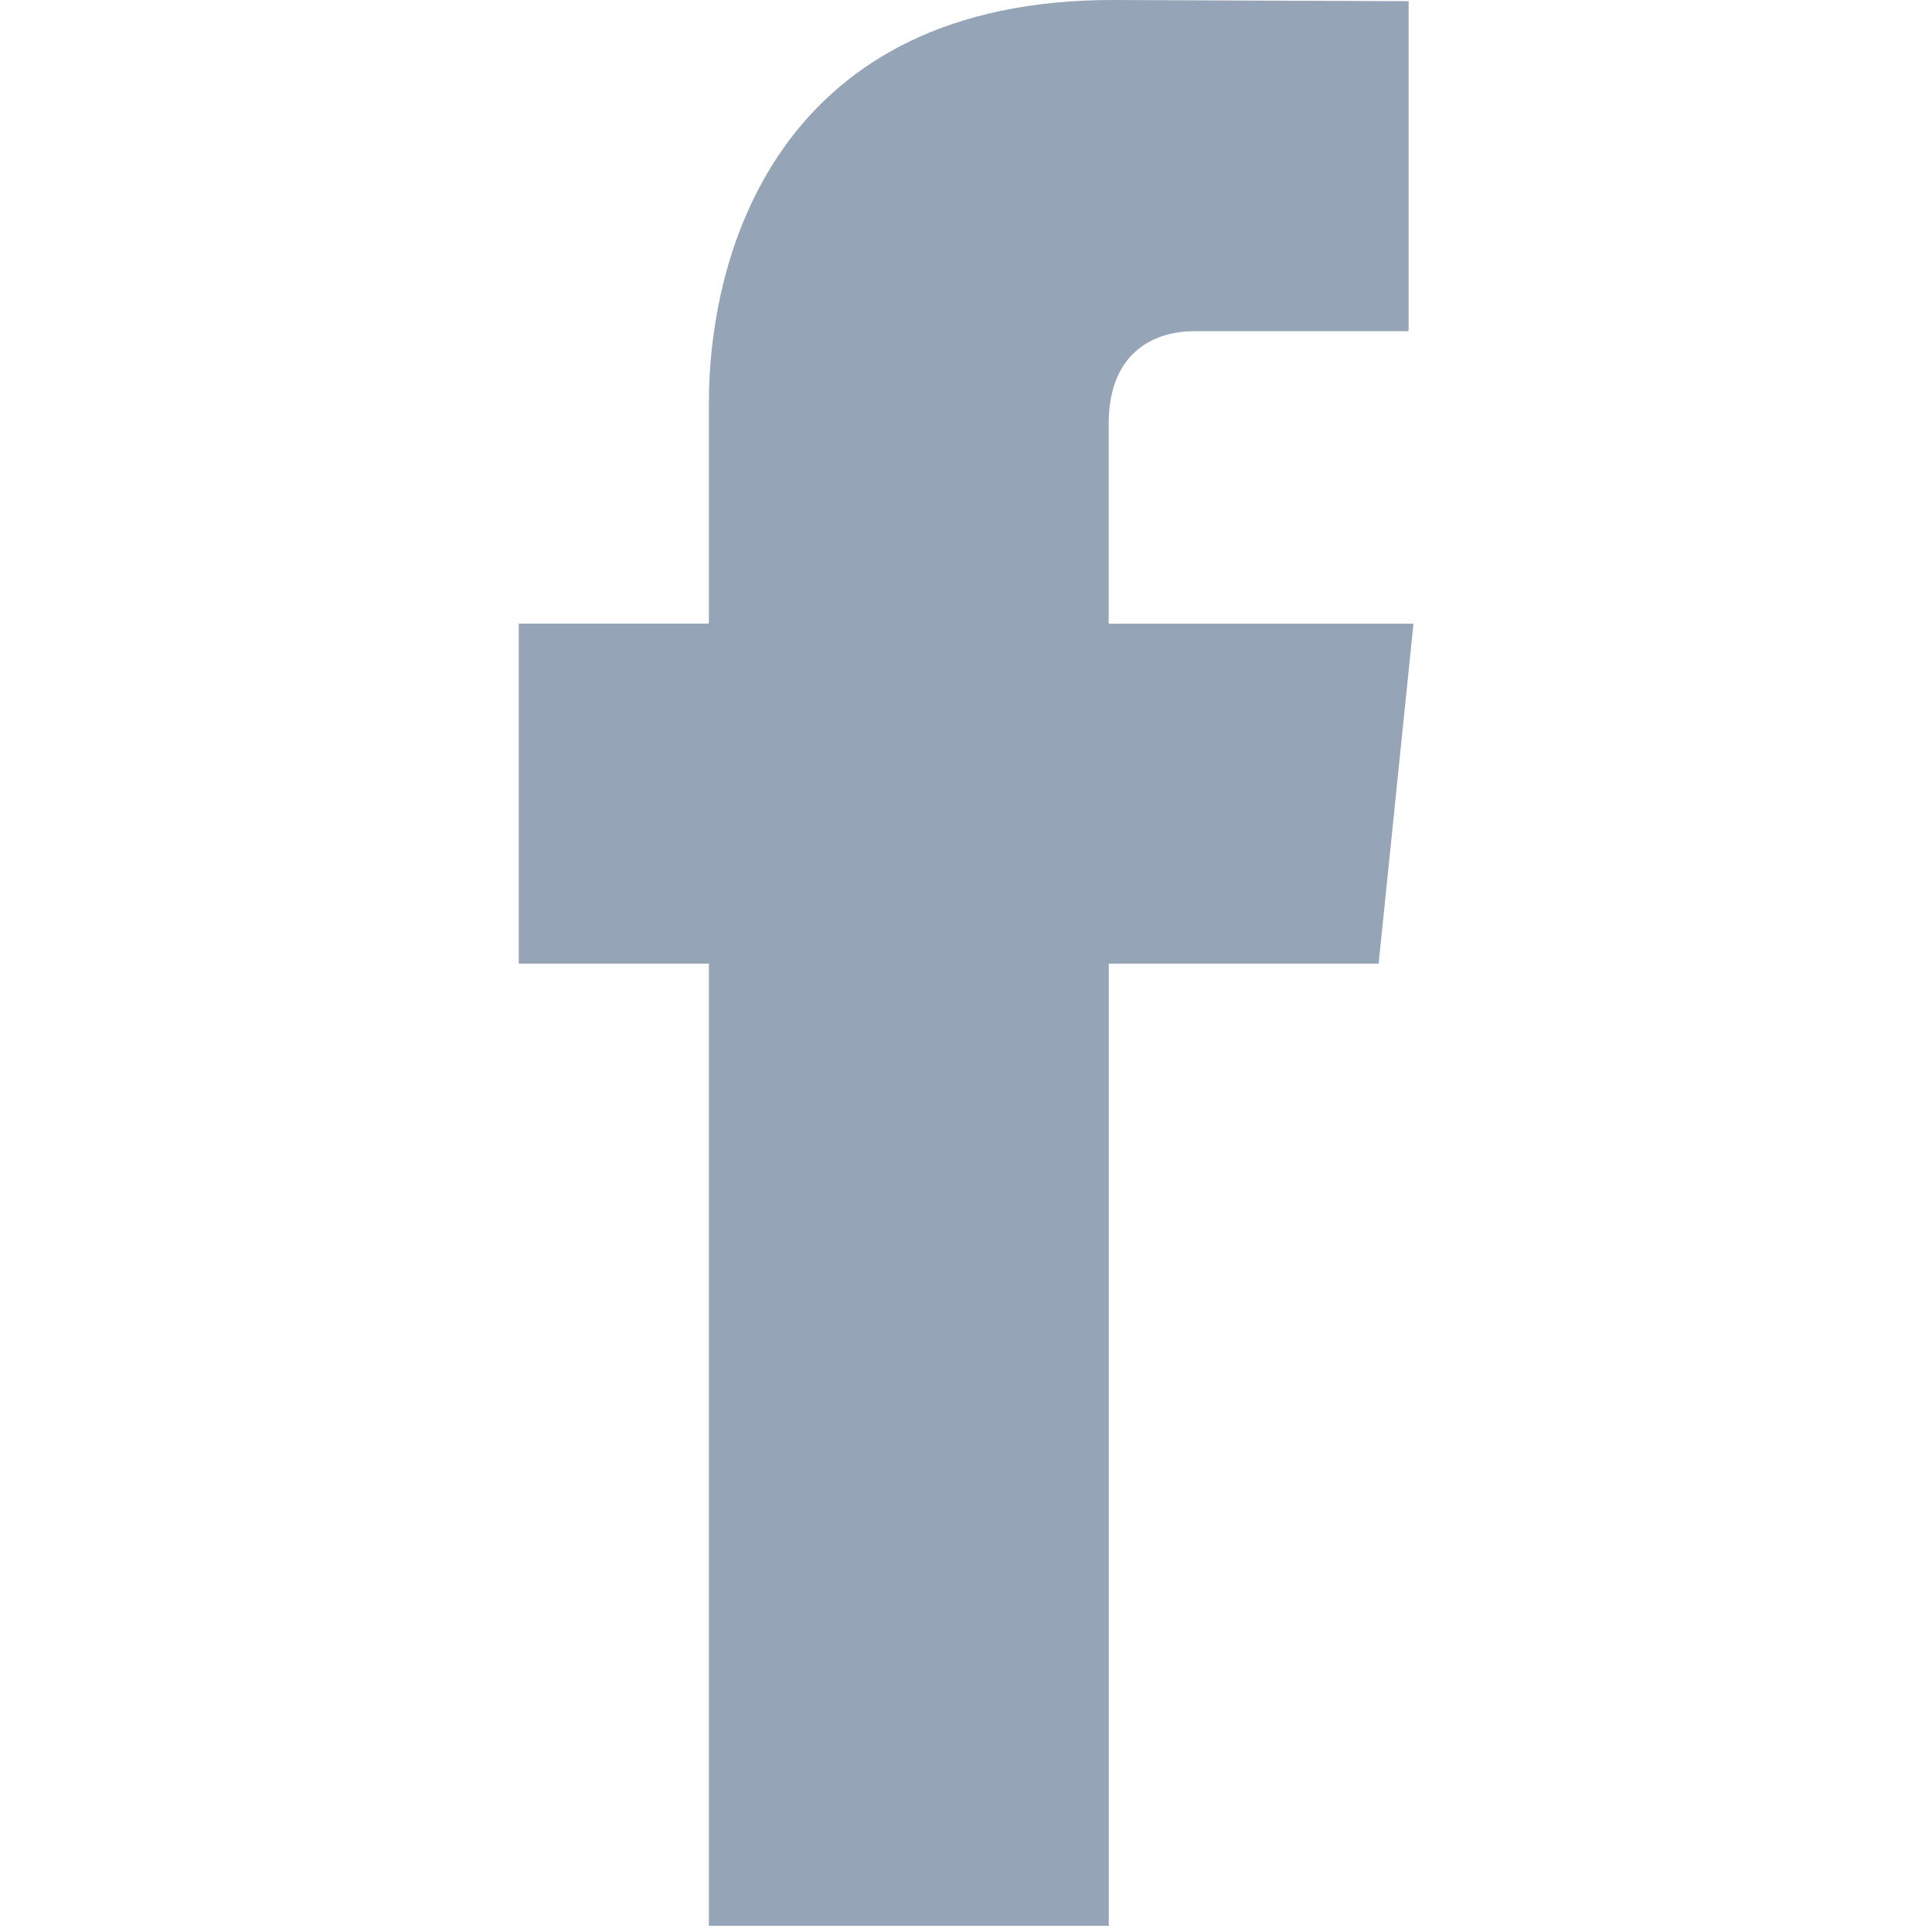
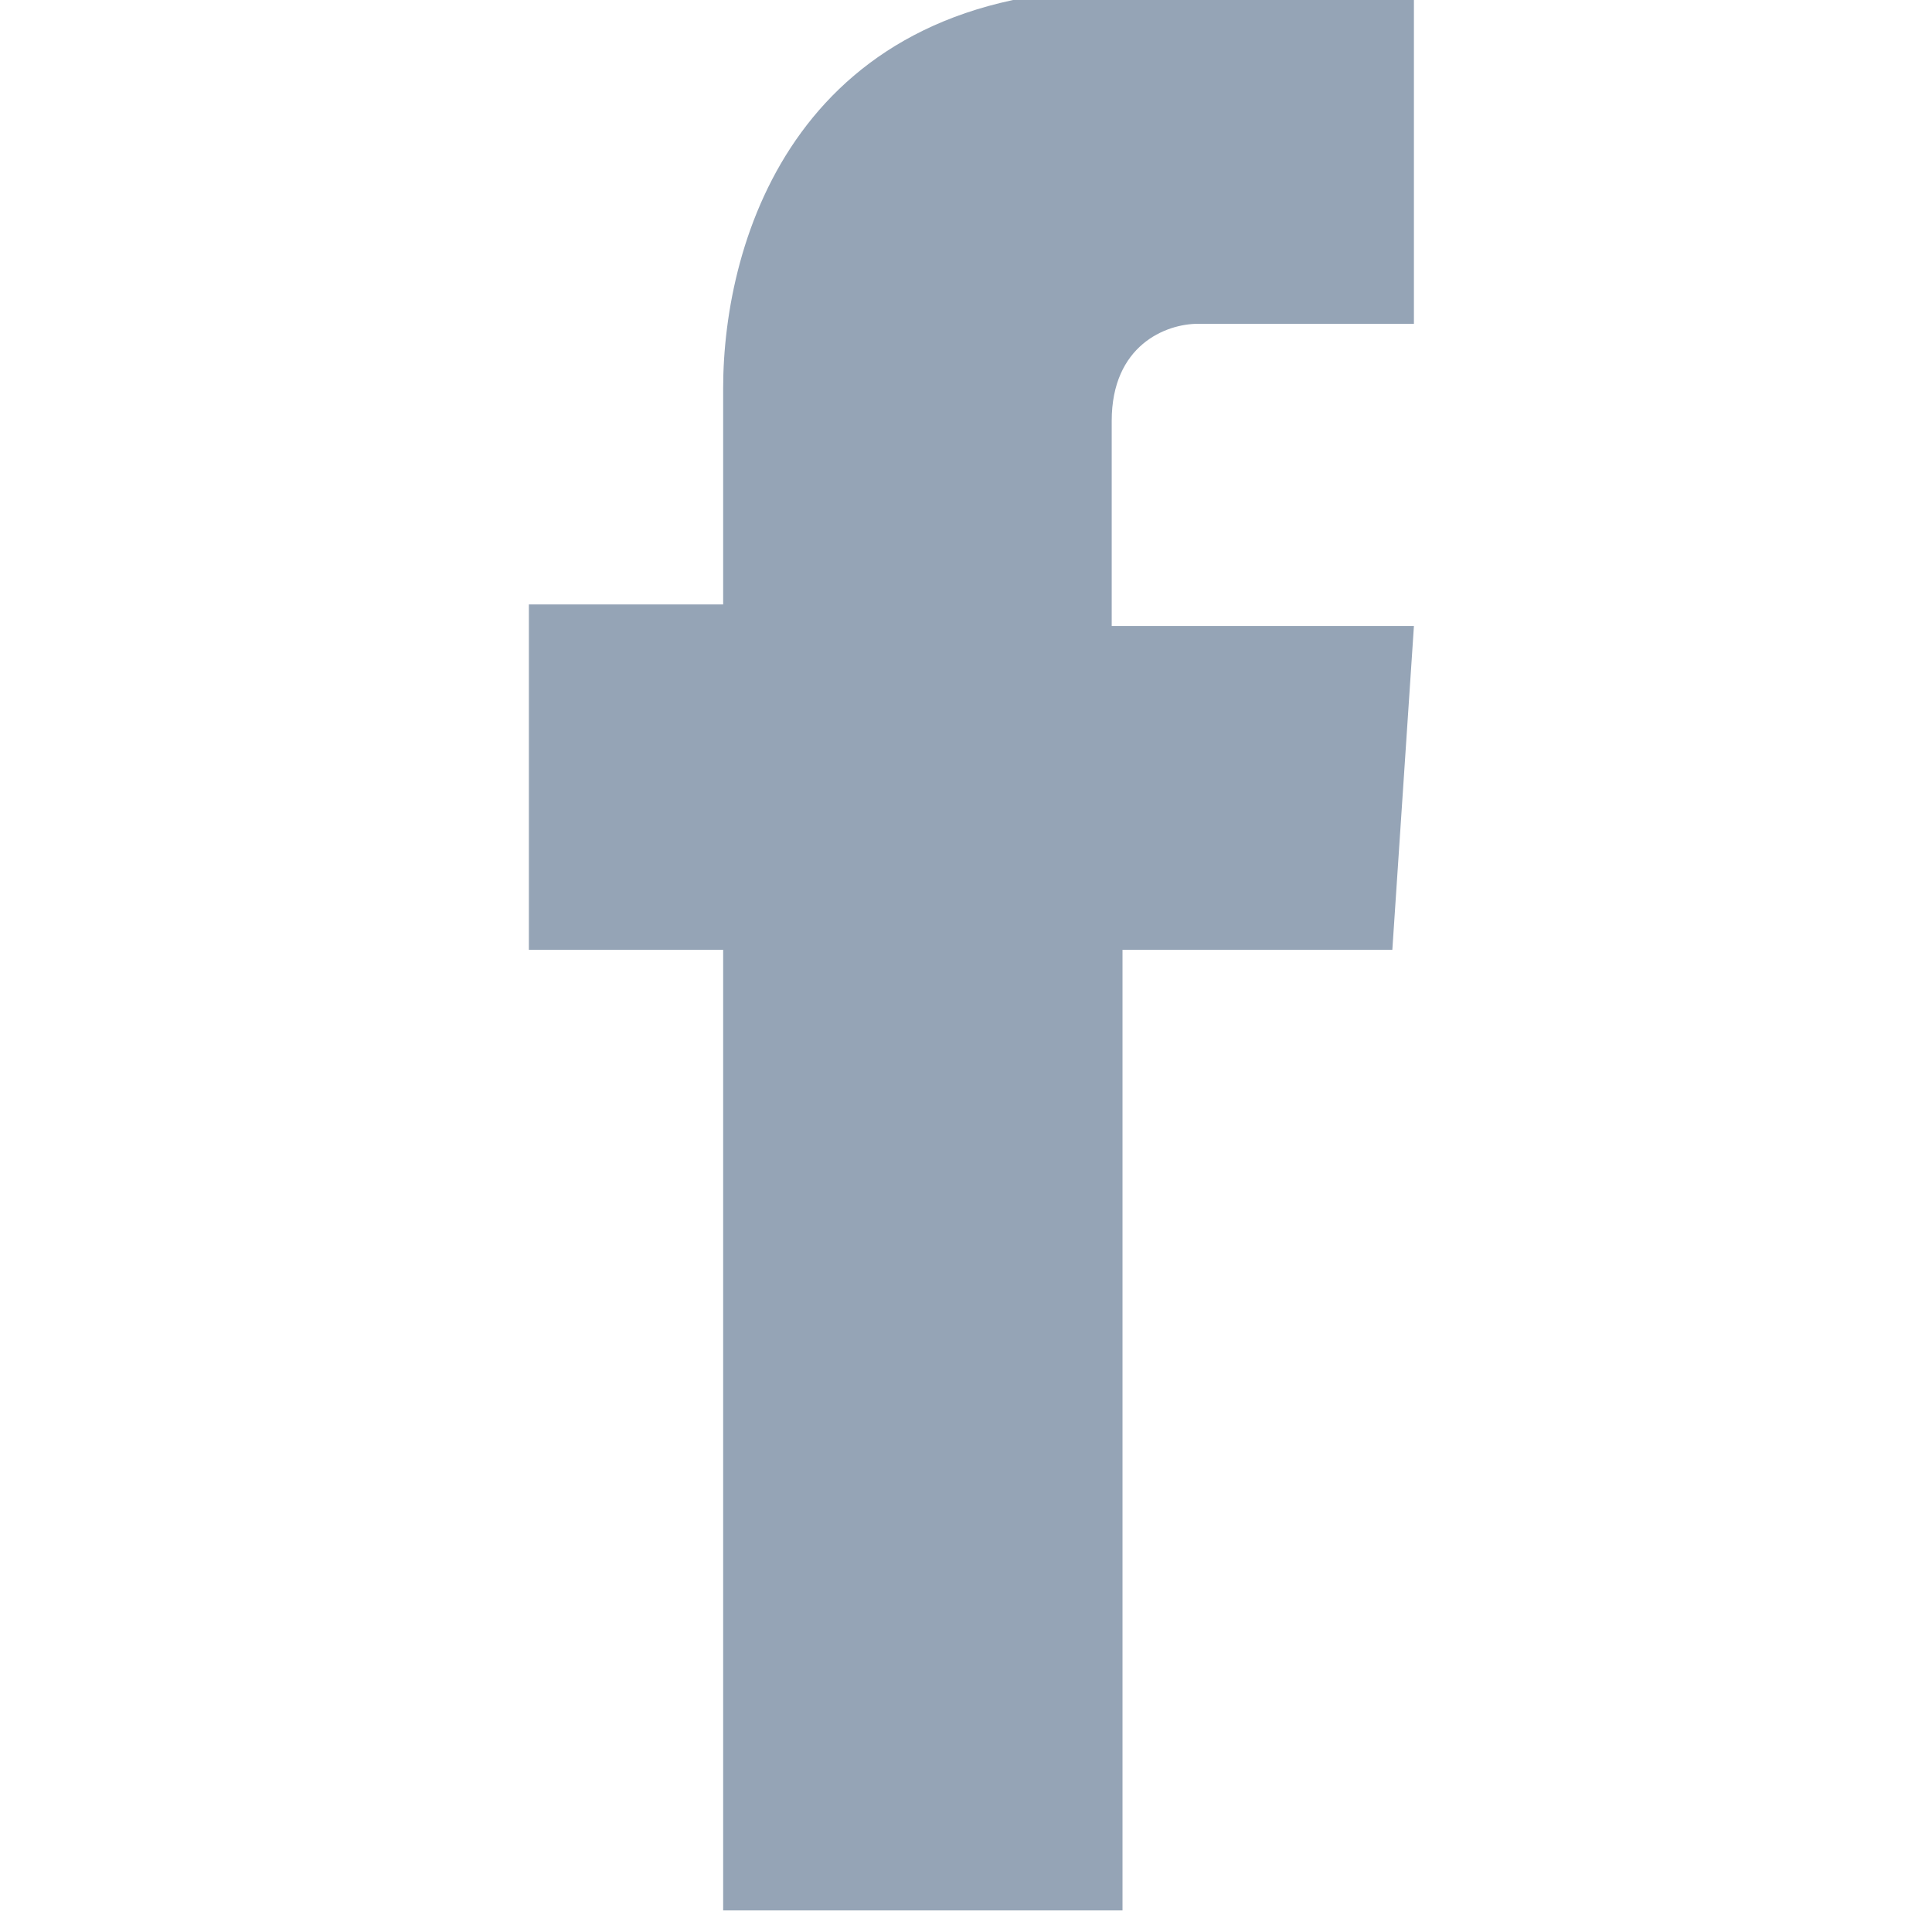
- <svg xmlns="http://www.w3.org/2000/svg" version="1.1" id="Layer_1" x="0px" y="0px" width="17.914px" height="17.914px" viewBox="-39.968 0.94 17.914 17.914" enable-background="new -39.968 0.94 17.914 17.914" xml:space="preserve">
-   <path fill="#95a4b6" d="M-26.862,6.723h-2.826V4.87c0-0.696,0.462-0.859,0.787-0.859c0.324,0,1.994,0,1.994,0v-3.06l-2.746-0.011  c-3.049,0-3.742,2.282-3.742,3.742v2.04h-1.763v3.153h1.763c0,4.046,0,8.921,0,8.921h3.708c0,0,0-4.923,0-8.921h2.502L-26.862,6.723  z" />
-   <rect x="-39.968" y="0.94" fill="none" width="17.914" height="17.914" />
+ <svg xmlns="http://www.w3.org/2000/svg" version="1.1" id="Layer_1" x="0px" y="0px" width="17.9px" height="17.9px" viewBox="-390 392.1 17.9 17.9" enable-background="new -390 392.1 17.9 17.9" xml:space="preserve">
+   <path fill="#95A4B6" d="M-376.9,397.9h-2.8V396c0-0.7,0.5-0.9,0.8-0.9c0.3,0,2,0,2,0v-3.1l-2.7,0c-3,0-3.7,2.3-3.7,3.7v2h-1.8v3.2  h1.8c0,4,0,8.9,0,8.9h3.7c0,0,0-4.9,0-8.9h2.5L-376.9,397.9z" />
+   <rect x="-390" y="392.1" fill="none" width="17.9" height="17.9" />
</svg>
